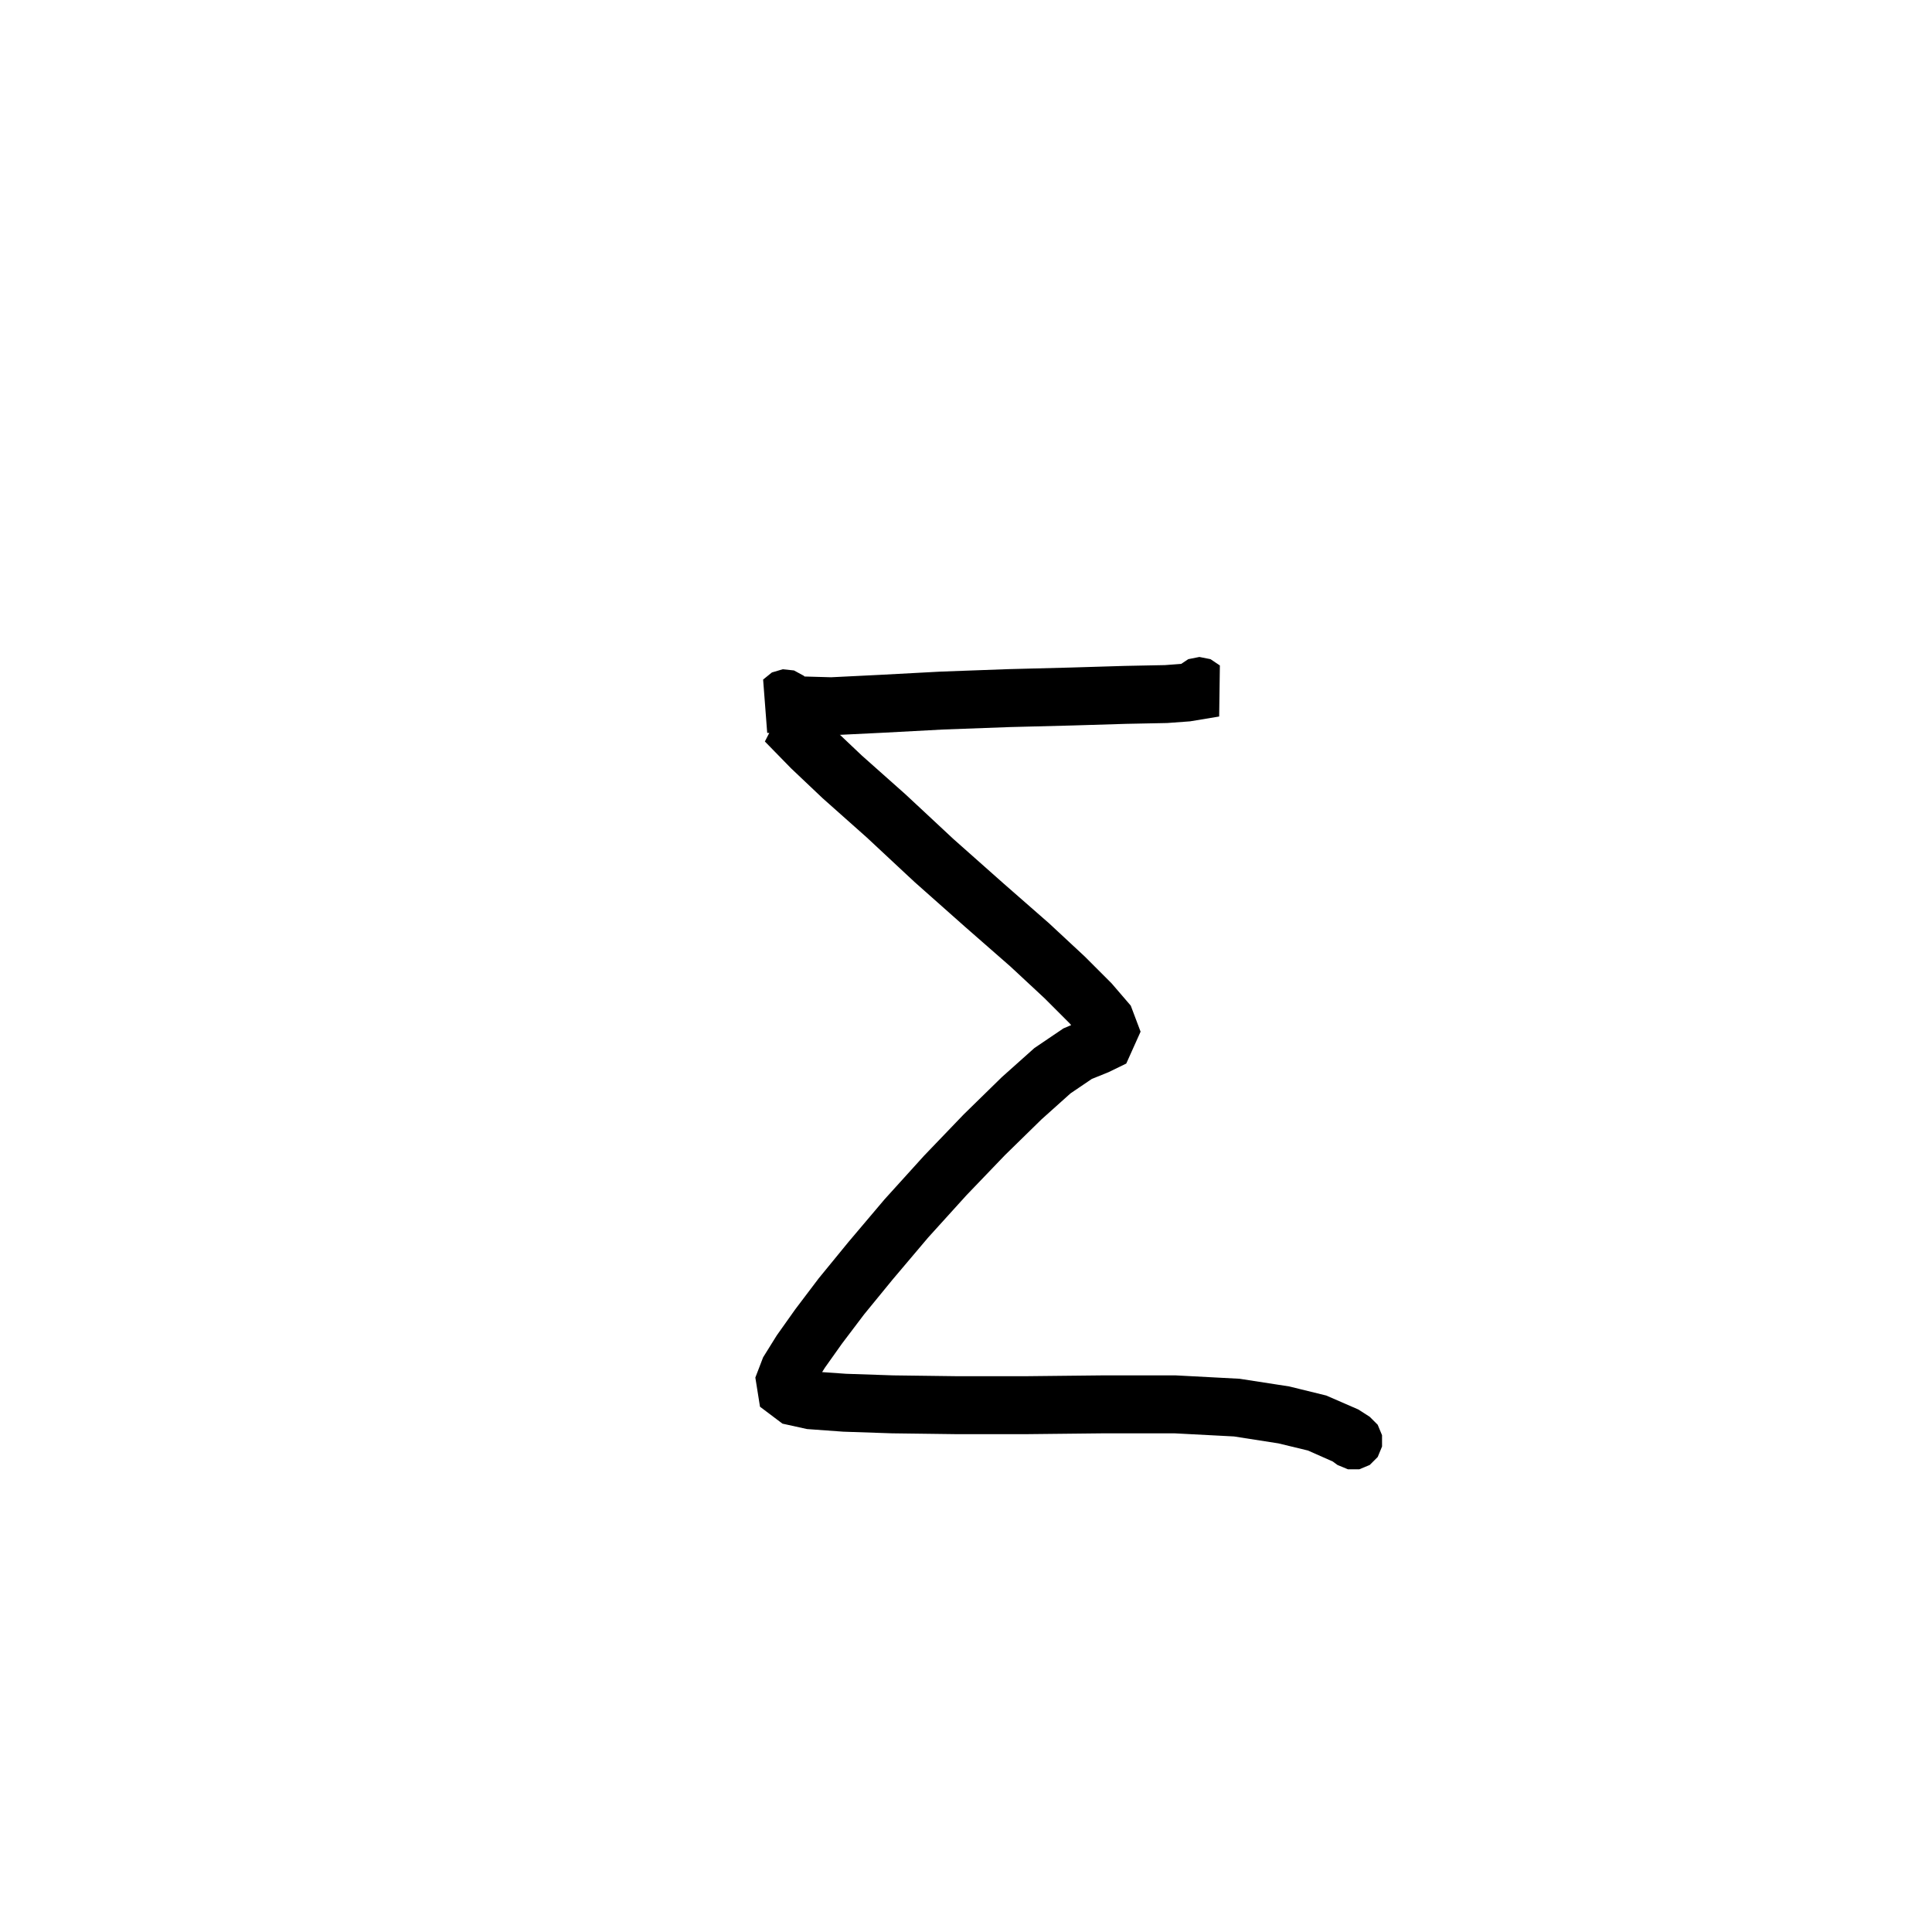
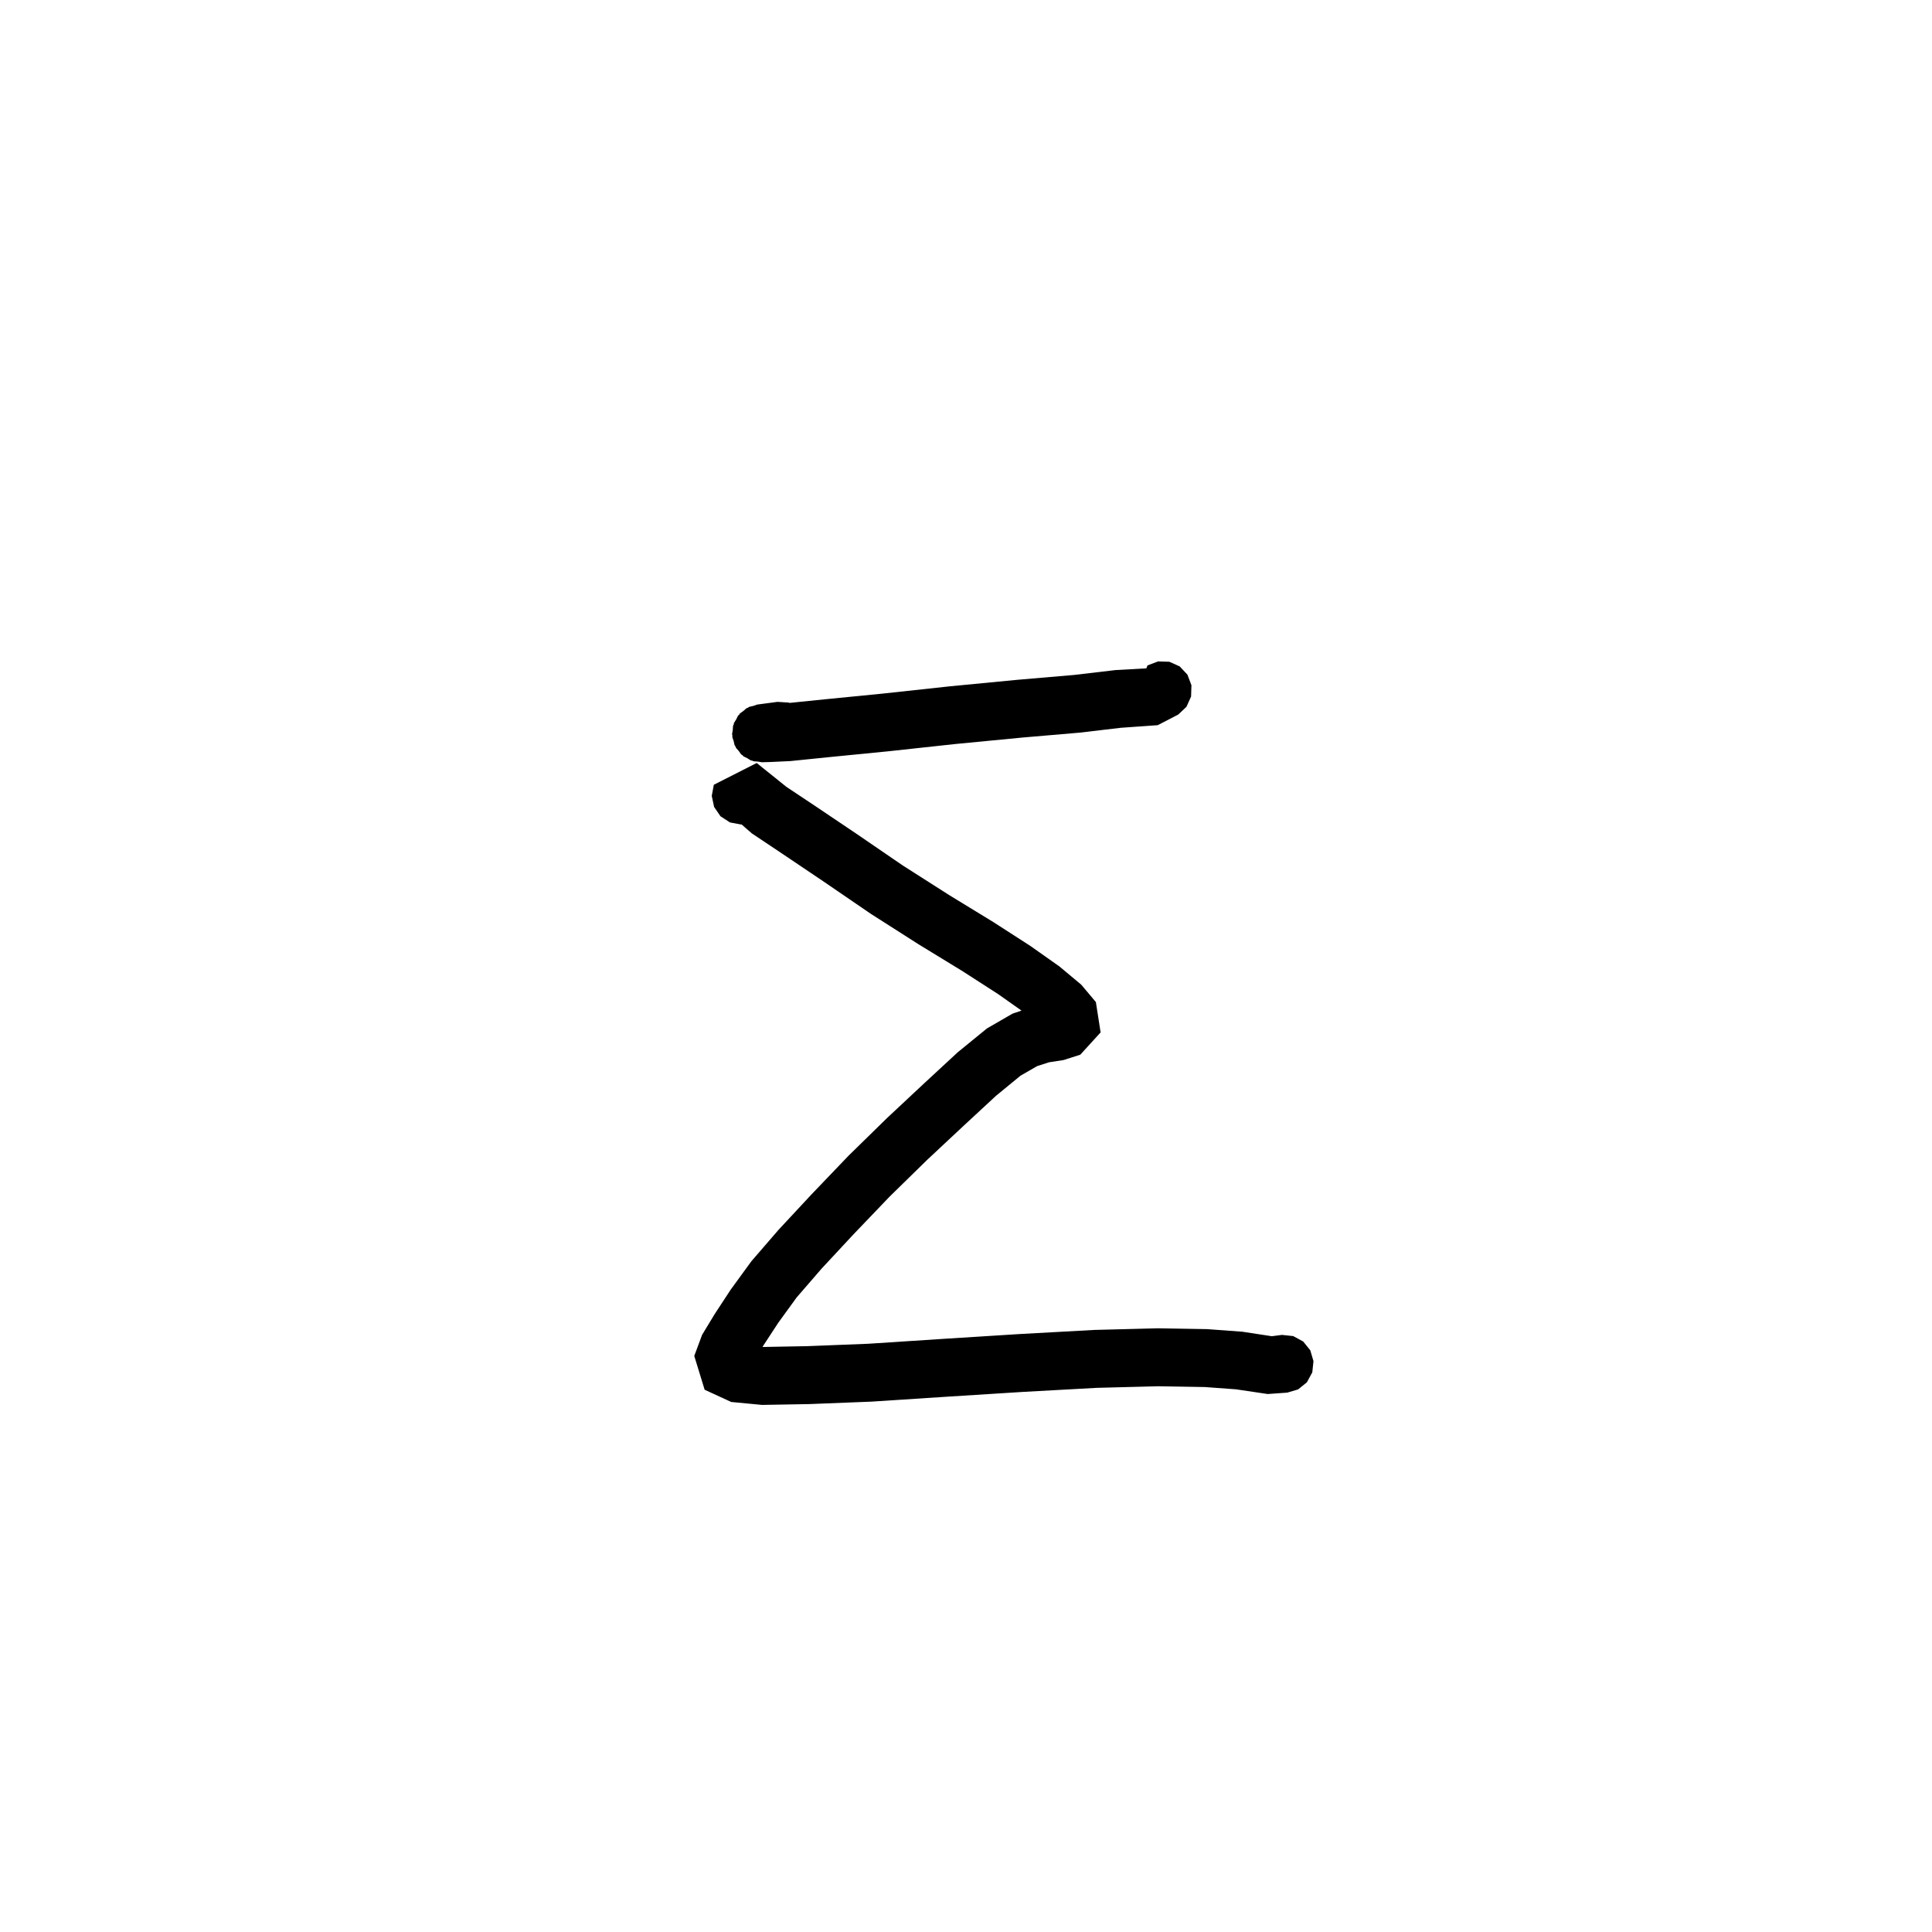
<svg xmlns="http://www.w3.org/2000/svg" viewBox="0 0 300 300" width="300" height="300">
-   <path d="M 118.497 105.523 L 119.131 113.8 L 124.601 114.038 L 129.231 114.163 L 137.059 113.78 L 146.482 113.277 L 156.758 112.901 L 166.575 112.65 L 174.885 112.398 L 181.247 112.27 L 184.789 112.01 L 189.312 111.26 L 189.421 103.331 L 187.962 102.355 L 186.239 102.013 L 184.517 102.355 L 183.058 103.331 L 182.082 104.791 L 181.739 106.513 L 182.082 108.235 L 183.058 109.695 L 184.847 103.446 L 184.161 103.032 L 180.896 103.277 L 174.653 103.401 L 166.325 103.653 L 156.477 103.906 L 146.081 104.286 L 136.596 104.792 L 129.046 105.165 L 124.601 105.038 L 122.676 105.528 L 125.411 111.284 L 126.25 109.742 L 126.435 107.996 L 125.938 106.312 L 124.835 104.946 L 123.292 104.107 L 121.546 103.922 L 119.862 104.419 Z" fill="black" fill-rule="nonzero" />
-   <path d="M 122.584 107.685 L 118.77 115.14 L 122.837 119.306 L 127.743 123.953 L 134.553 130.006 L 141.994 136.943 L 149.861 143.922 L 156.886 150.069 L 162.199 155.011 L 166.079 158.89 L 168.156 161.239 L 168.143 160.978 L 169.359 158.045 L 168.611 158.206 L 165.122 159.693 L 160.619 162.742 L 155.552 167.268 L 149.637 173.053 L 143.494 179.453 L 137.351 186.236 L 131.732 192.875 L 127.12 198.513 L 123.496 203.301 L 120.615 207.362 L 118.496 210.766 L 117.289 213.907 L 118.012 218.435 L 121.499 221.062 L 125.312 221.903 L 130.933 222.31 L 138.493 222.566 L 148.271 222.693 L 159.667 222.693 L 171.39 222.567 L 182.348 222.566 L 191.603 223.05 L 198.501 224.125 L 203.094 225.235 L 206.952 226.942 L 207.693 227.484 L 209.316 228.154 L 211.072 228.152 L 212.693 227.478 L 213.933 226.236 L 214.604 224.613 L 214.602 222.857 L 213.928 221.236 L 212.685 219.995 L 210.905 218.856 L 205.94 216.697 L 200.197 215.287 L 192.472 214.092 L 182.568 213.569 L 171.341 213.567 L 159.618 213.693 L 148.325 213.693 L 138.692 213.568 L 131.378 213.321 L 126.411 212.971 L 124.425 212.551 L 125.644 213.665 L 126.114 215.672 L 126.42 215.033 L 128.082 212.386 L 130.747 208.632 L 134.182 204.092 L 138.646 198.637 L 144.12 192.167 L 150.078 185.589 L 156.035 179.384 L 161.717 173.824 L 166.229 169.779 L 169.541 167.534 L 172.103 166.5 L 174.885 165.149 L 177.109 160.198 L 175.584 156.156 L 172.619 152.707 L 168.432 148.518 L 162.903 143.376 L 155.812 137.17 L 148.048 130.284 L 140.615 123.355 L 133.812 117.307 L 129.138 112.879 L 125.557 109.229 L 122.584 116.685 L 124.306 116.342 L 125.766 115.367 L 126.741 113.907 L 127.084 112.185 L 126.741 110.463 L 125.766 109.003 L 124.306 108.027 Z" fill="black" fill-rule="nonzero" />
+   <path d="M 120.729 108.985 L 117.578 109.405 L 115.916 109.972 L 114.598 111.132 L 113.824 112.708 L 113.712 114.46 L 114.279 116.122 L 115.439 117.44 L 117.015 118.214 L 118.767 118.326 L 121.918 117.906 L 123.58 117.339 L 124.898 116.179 L 125.672 114.603 L 125.784 112.851 L 125.217 111.189 L 124.057 109.871 L 122.481 109.097 Z M 118.309 118.363 L 119.74 118.32 L 122.711 118.181 L 128.956 117.545 L 137.923 116.661 L 148.379 115.527 L 158.792 114.523 L 167.65 113.764 L 174.053 113.01 L 179.769 112.606 L 182.952 110.959 L 184.231 109.756 L 184.952 108.155 L 185.005 106.4 L 184.383 104.758 L 183.18 103.479 L 181.579 102.758 L 179.824 102.705 L 178.182 103.327 L 178.004 103.781 L 173.215 104.049 L 166.762 104.808 L 157.972 105.561 L 147.462 106.574 L 136.993 107.709 L 128.061 108.59 L 121.953 109.213 L 119.377 109.327 L 118.036 109.368 L 116.325 109.762 L 114.895 110.781 L 113.965 112.27 L 113.674 114.002 L 114.069 115.713 L 115.088 117.142 L 116.577 118.073 Z" fill="black" fill-rule="nonzero" />
+   <path d="M 119.199 125.201 L 113.383 126.481 L 116.747 129.409 L 121.465 132.561 L 127.998 136.958 L 135.229 141.905 L 142.636 146.631 L 149.439 150.789 L 154.993 154.367 L 159.066 157.241 L 161.721 159.448 L 162.48 160.281 L 162.249 157.839 L 163.893 155.639 L 163.219 155.814 L 160.694 156.223 L 157.231 157.395 L 153.252 159.695 L 148.735 163.381 L 143.595 168.134 L 137.75 173.598 L 131.738 179.482 L 125.993 185.482 L 120.878 190.981 L 116.675 195.844 L 113.466 200.251 L 110.969 204.059 L 109.022 207.274 L 107.804 210.55 L 109.416 215.798 L 113.544 217.697 L 118.322 218.154 L 125.619 218.027 L 135.304 217.645 L 146.948 216.886 L 158.9 216.131 L 170.292 215.505 L 179.844 215.256 L 187.068 215.379 L 191.923 215.733 L 196.843 216.463 L 199.882 216.246 L 201.566 215.749 L 202.932 214.646 L 203.771 213.103 L 203.956 211.357 L 203.459 209.673 L 202.356 208.308 L 200.813 207.468 L 199.067 207.283 L 197.484 207.486 L 192.909 206.788 L 187.428 206.386 L 179.778 206.256 L 169.918 206.512 L 158.369 207.147 L 146.371 207.904 L 134.822 208.658 L 125.347 209.031 L 118.527 209.157 L 115.237 208.858 L 115.584 209.244 L 116.691 211.971 L 116.986 211.466 L 118.568 208.882 L 120.862 205.38 L 123.703 201.467 L 127.568 197.002 L 132.536 191.661 L 138.136 185.812 L 143.973 180.1 L 149.725 174.723 L 154.668 170.148 L 158.471 167.027 L 161.046 165.546 L 162.877 164.954 L 165.142 164.606 L 167.746 163.773 L 170.902 160.312 L 170.167 155.601 L 167.901 152.905 L 164.505 150.07 L 160.007 146.893 L 154.216 143.161 L 147.406 138.999 L 140.191 134.397 L 133.053 129.512 L 126.477 125.086 L 122.119 122.188 L 117.499 118.477 L 110.843 121.858 L 110.521 123.584 L 110.885 125.302 L 111.878 126.75 L 113.35 127.708 L 115.076 128.029 L 116.794 127.666 L 118.242 126.672 Z" fill="black" fill-rule="nonzero" />
</svg>
